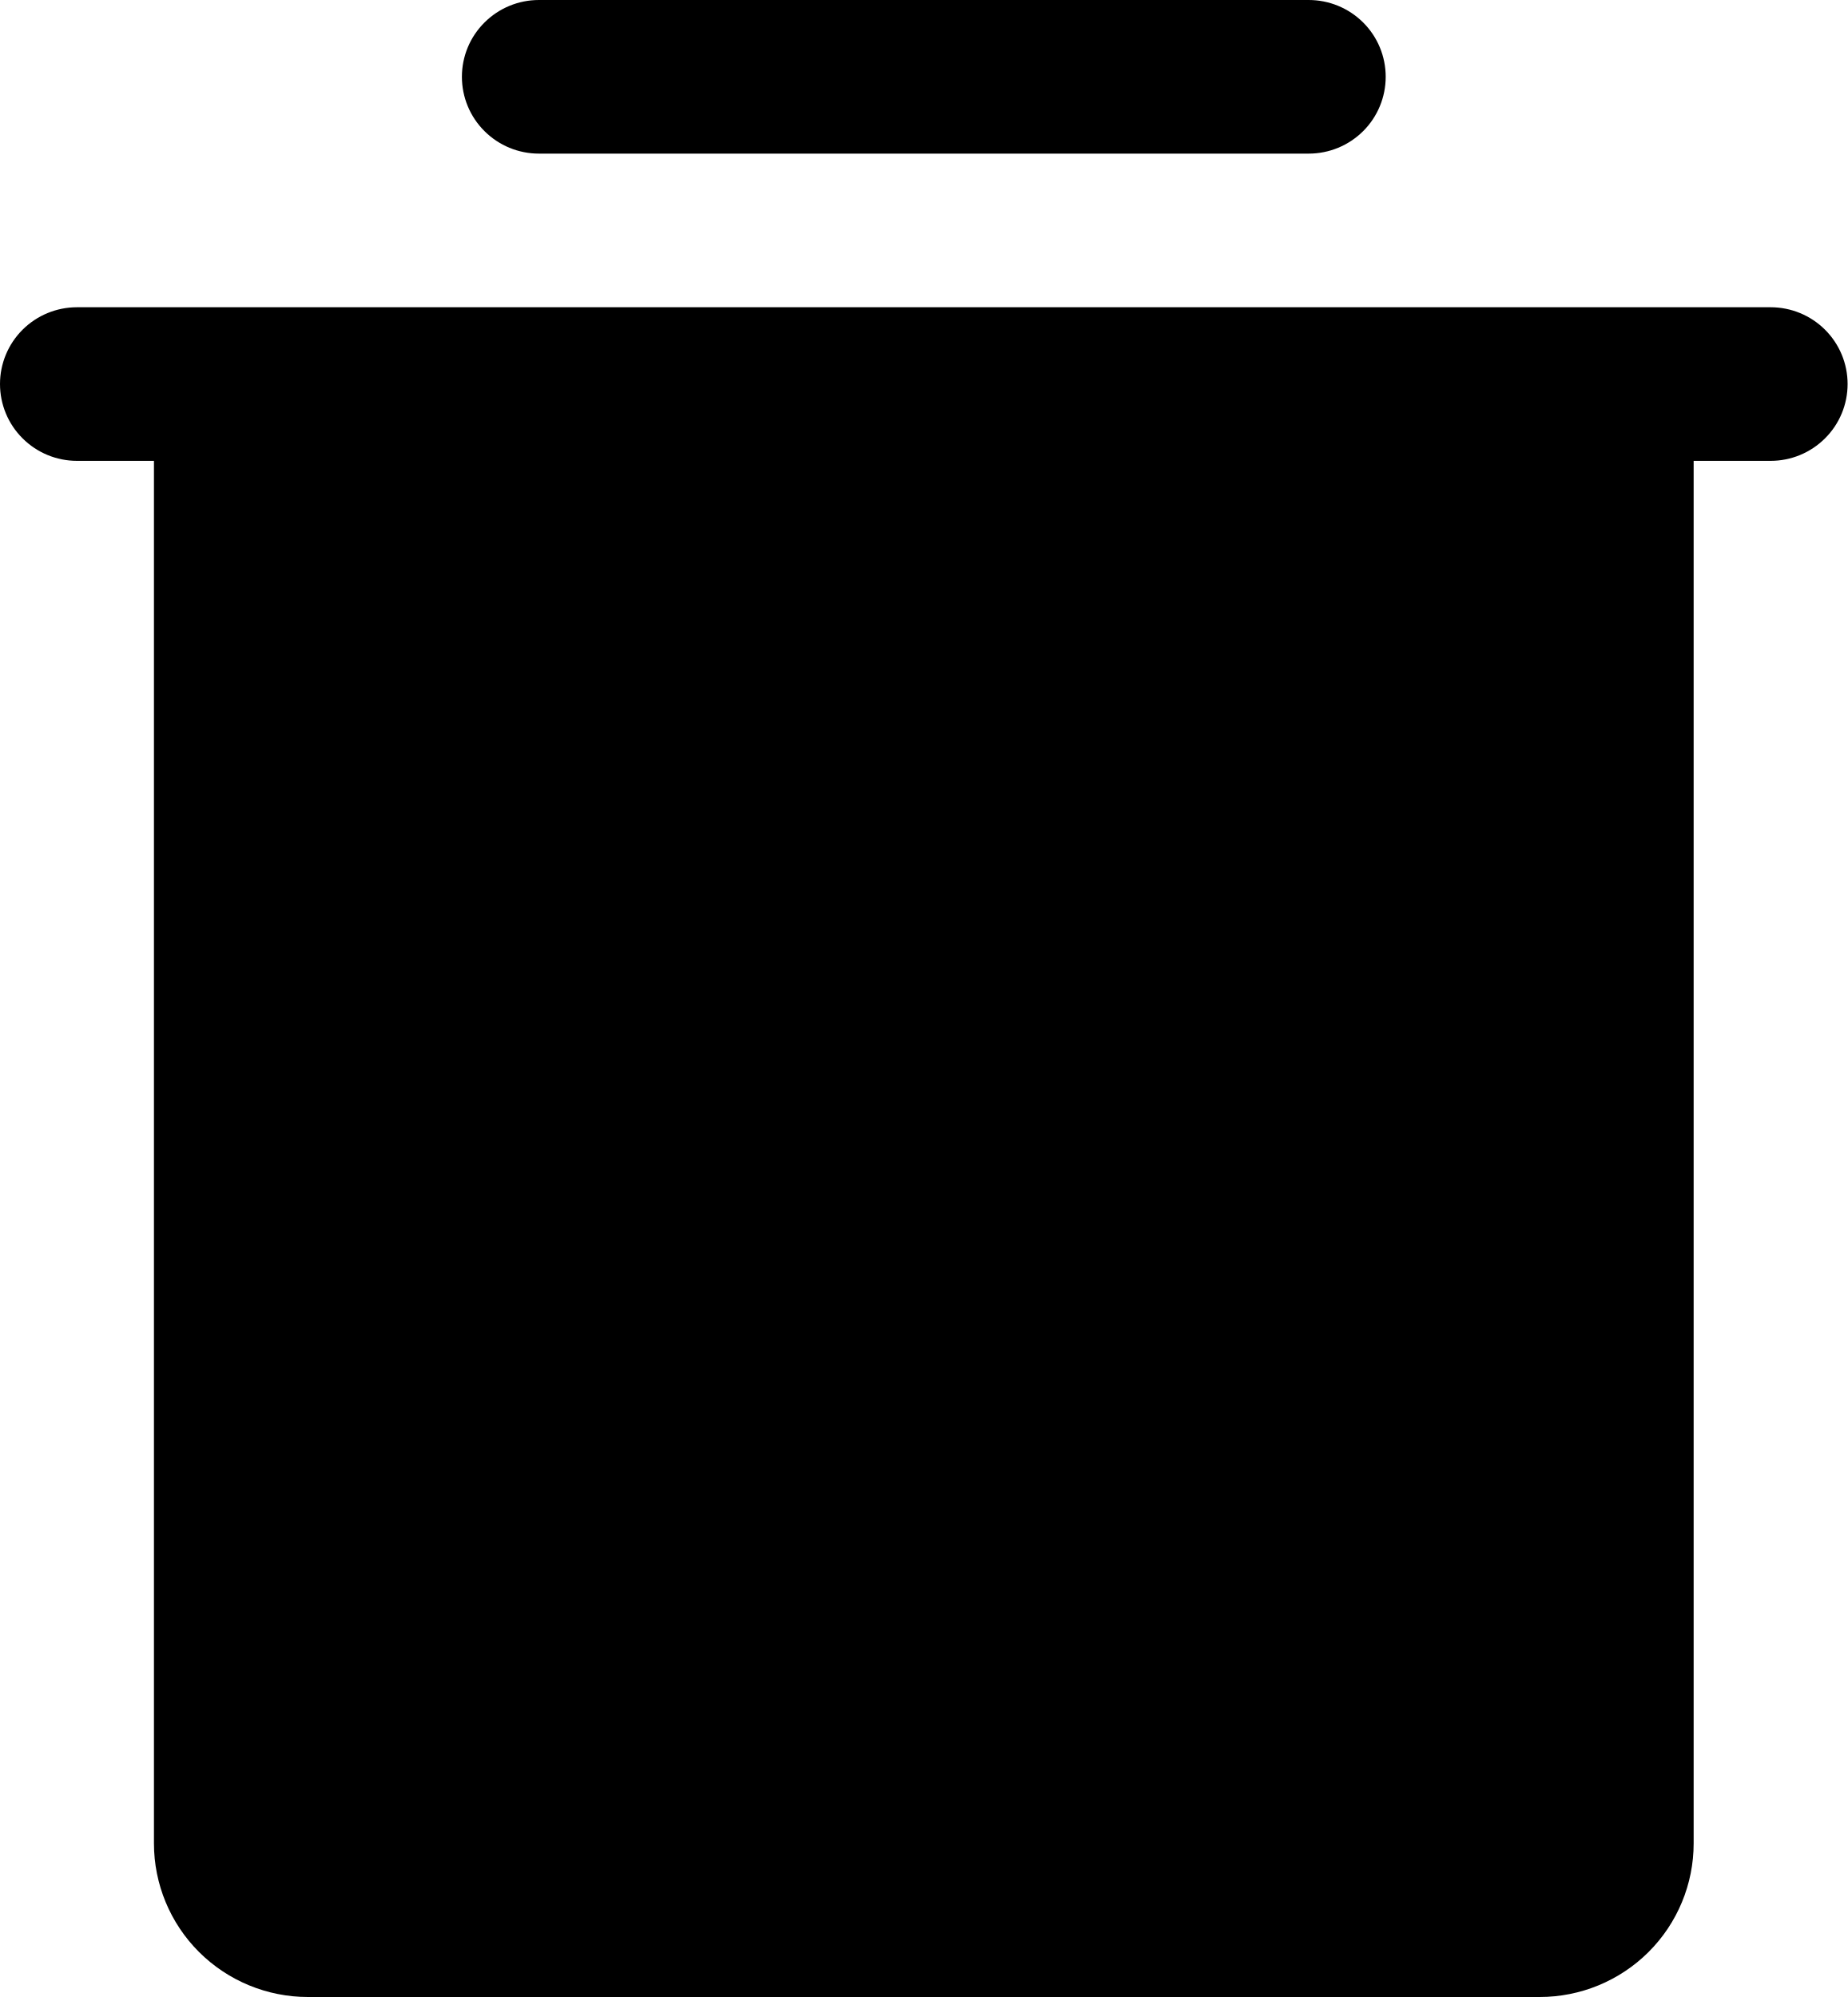
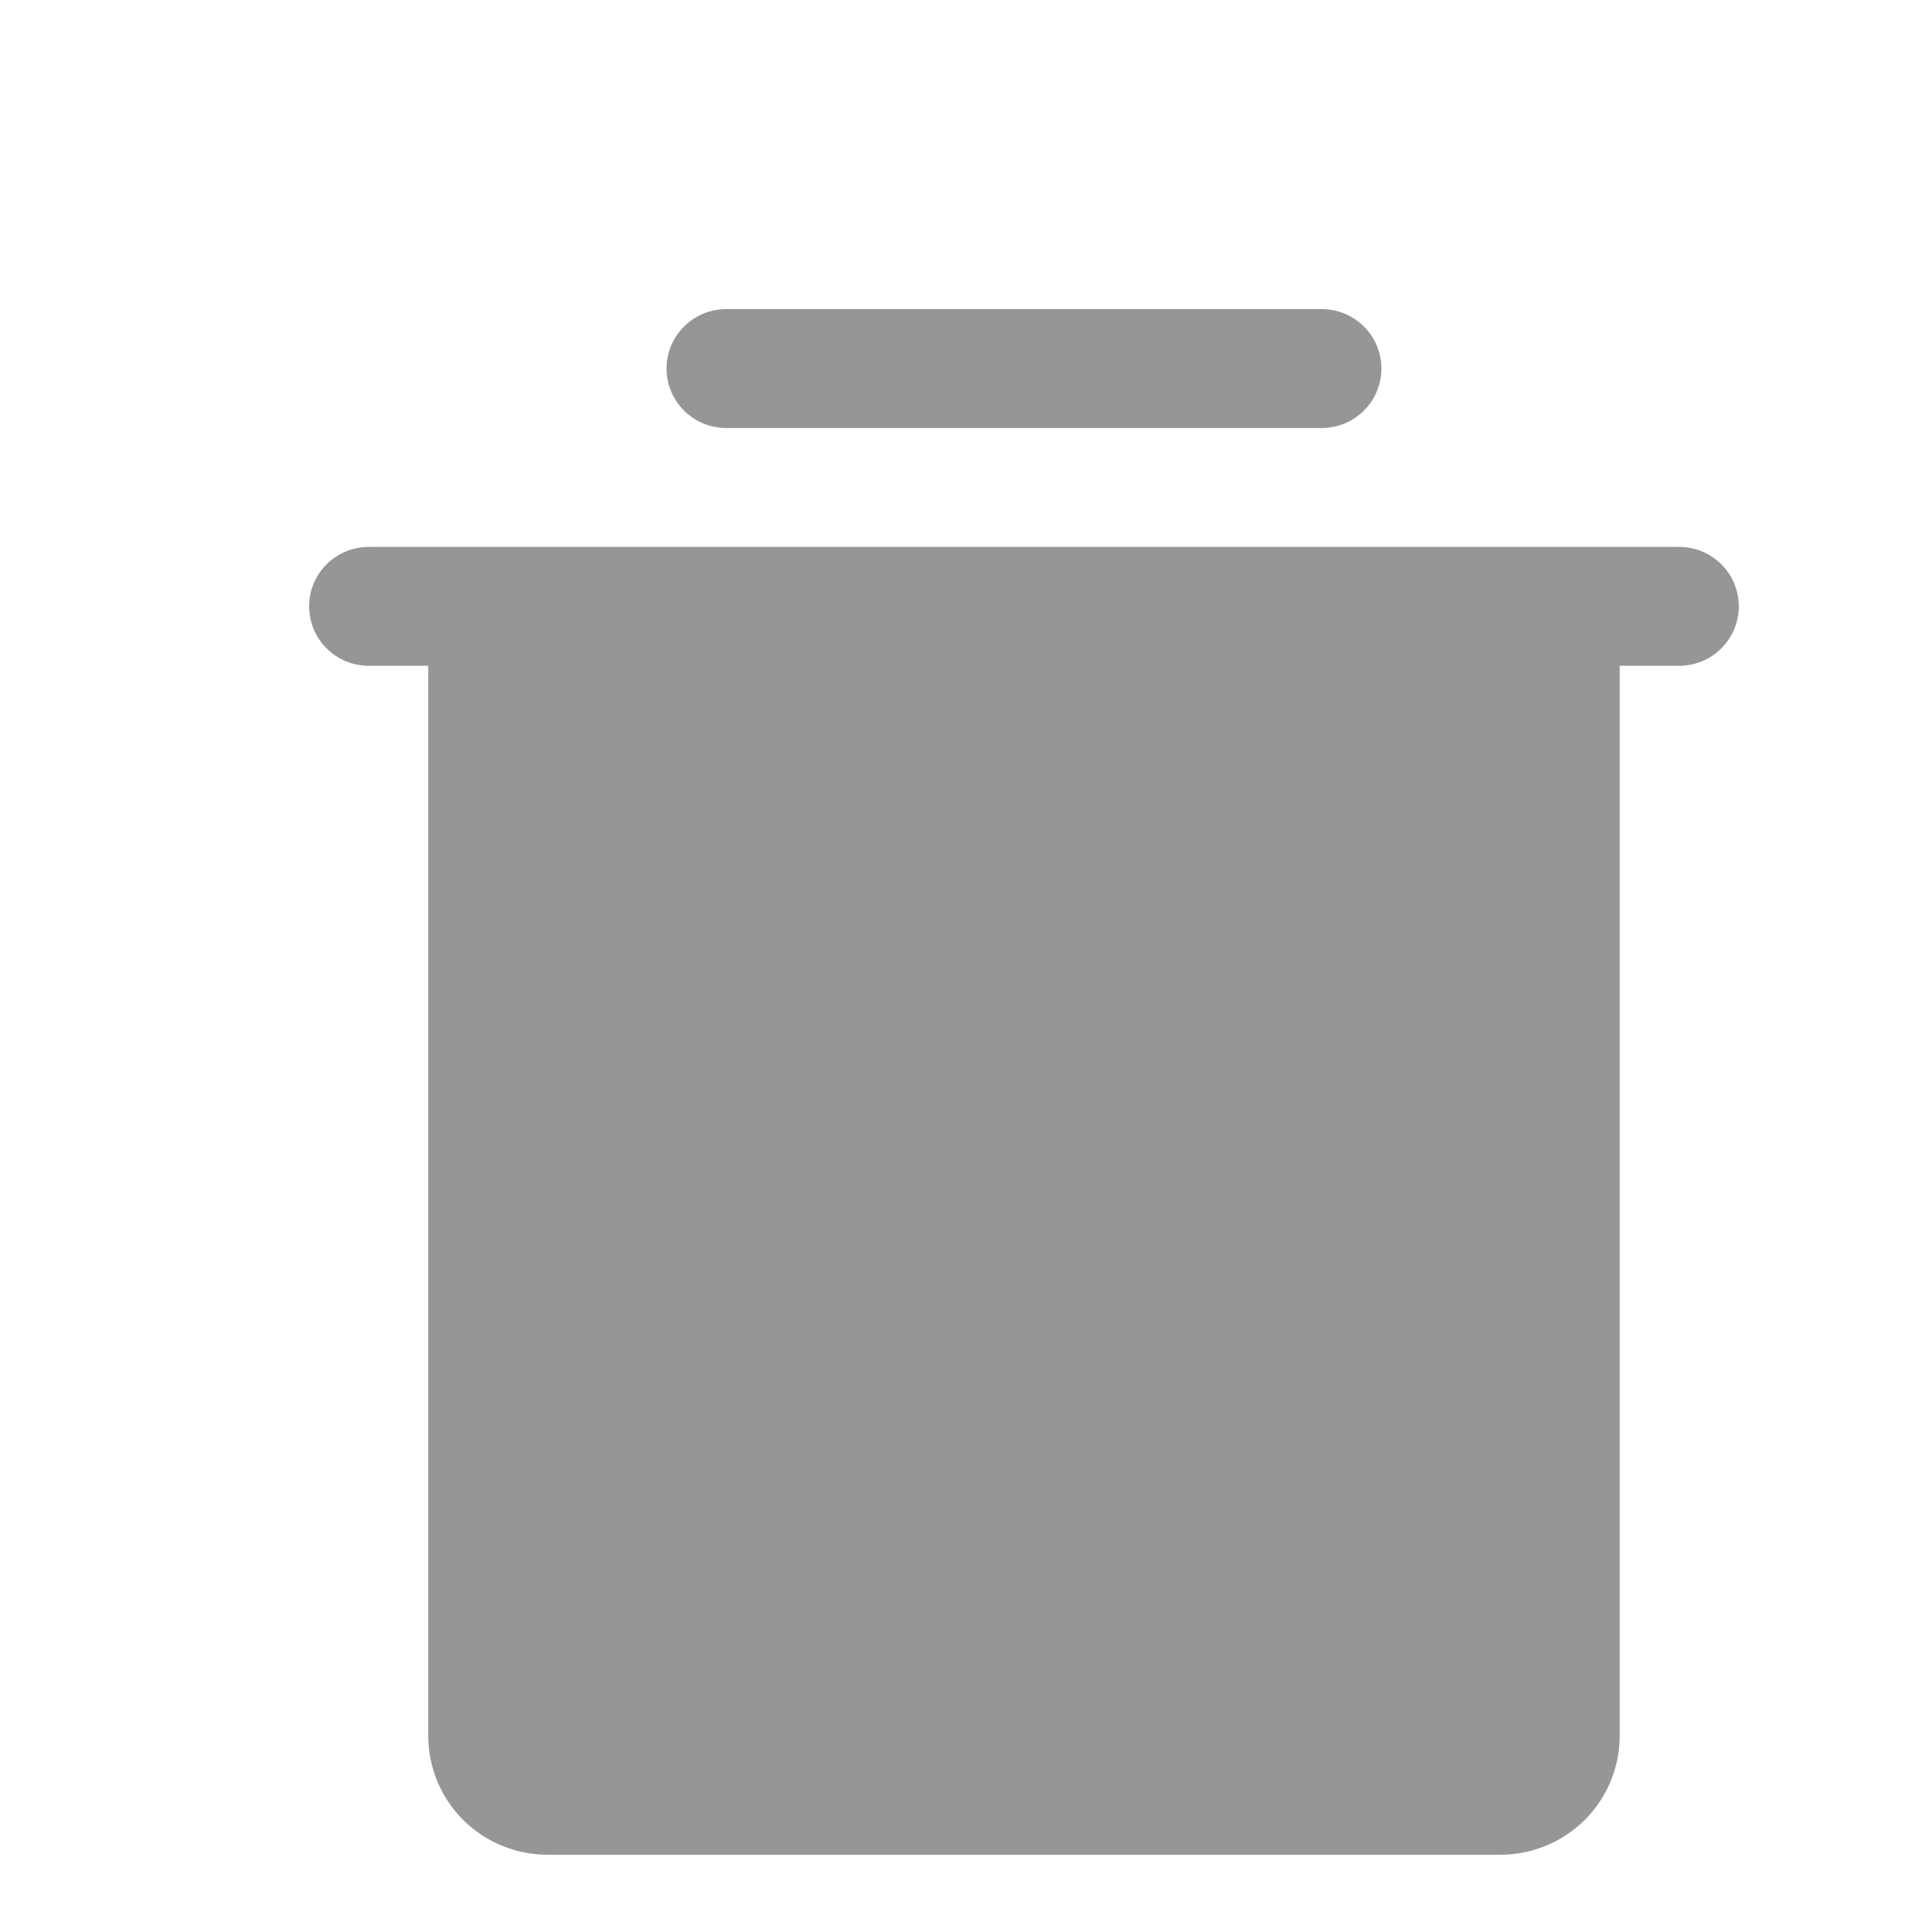
- <svg xmlns="http://www.w3.org/2000/svg" width="37" height="40" viewBox="0 0 37 40" fill="none">
-   <path d="M37 7.692C37 8.1 36.838 8.492 36.548 8.78C36.259 9.069 35.867 9.231 35.458 9.231H33.917V36.923C33.917 37.739 33.592 38.522 33.014 39.099C32.435 39.676 31.651 40 30.833 40H6.167C5.349 40 4.565 39.676 3.986 39.099C3.408 38.522 3.083 37.739 3.083 36.923V9.231H1.542C1.133 9.231 0.741 9.069 0.452 8.78C0.162 8.492 0 8.1 0 7.692C0 7.284 0.162 6.893 0.452 6.604C0.741 6.316 1.133 6.154 1.542 6.154H35.458C35.867 6.154 36.259 6.316 36.548 6.604C36.838 6.893 37 7.284 37 7.692ZM10.792 3.077H26.208C26.617 3.077 27.009 2.915 27.299 2.626C27.588 2.338 27.75 1.946 27.75 1.538C27.75 1.13 27.588 0.739 27.299 0.451C27.009 0.162 26.617 0 26.208 0H10.792C10.383 0 9.991 0.162 9.702 0.451C9.412 0.739 9.25 1.13 9.25 1.538C9.25 1.946 9.412 2.338 9.702 2.626C9.991 2.915 10.383 3.077 10.792 3.077Z" fill="black" />
+ <svg xmlns="http://www.w3.org/2000/svg" width="24" height="24" viewBox="-8 -8 50 50" fill="none">
+   <path d="M37 7.692C37 8.1 36.838 8.492 36.548 8.78C36.259 9.069 35.867 9.231 35.458 9.231H33.917V36.923C33.917 37.739 33.592 38.522 33.014 39.099C32.435 39.676 31.651 40 30.833 40H6.167C5.349 40 4.565 39.676 3.986 39.099C3.408 38.522 3.083 37.739 3.083 36.923V9.231H1.542C1.133 9.231 0.741 9.069 0.452 8.78C0.162 8.492 0 8.1 0 7.692C0 7.284 0.162 6.893 0.452 6.604C0.741 6.316 1.133 6.154 1.542 6.154H35.458C35.867 6.154 36.259 6.316 36.548 6.604C36.838 6.893 37 7.284 37 7.692ZM10.792 3.077H26.208C26.617 3.077 27.009 2.915 27.299 2.626C27.588 2.338 27.75 1.946 27.75 1.538C27.75 1.13 27.588 0.739 27.299 0.451C27.009 0.162 26.617 0 26.208 0H10.792C10.383 0 9.991 0.162 9.702 0.451C9.412 0.739 9.25 1.13 9.25 1.538C9.25 1.946 9.412 2.338 9.702 2.626C9.991 2.915 10.383 3.077 10.792 3.077Z" fill="#969696" />
</svg>
